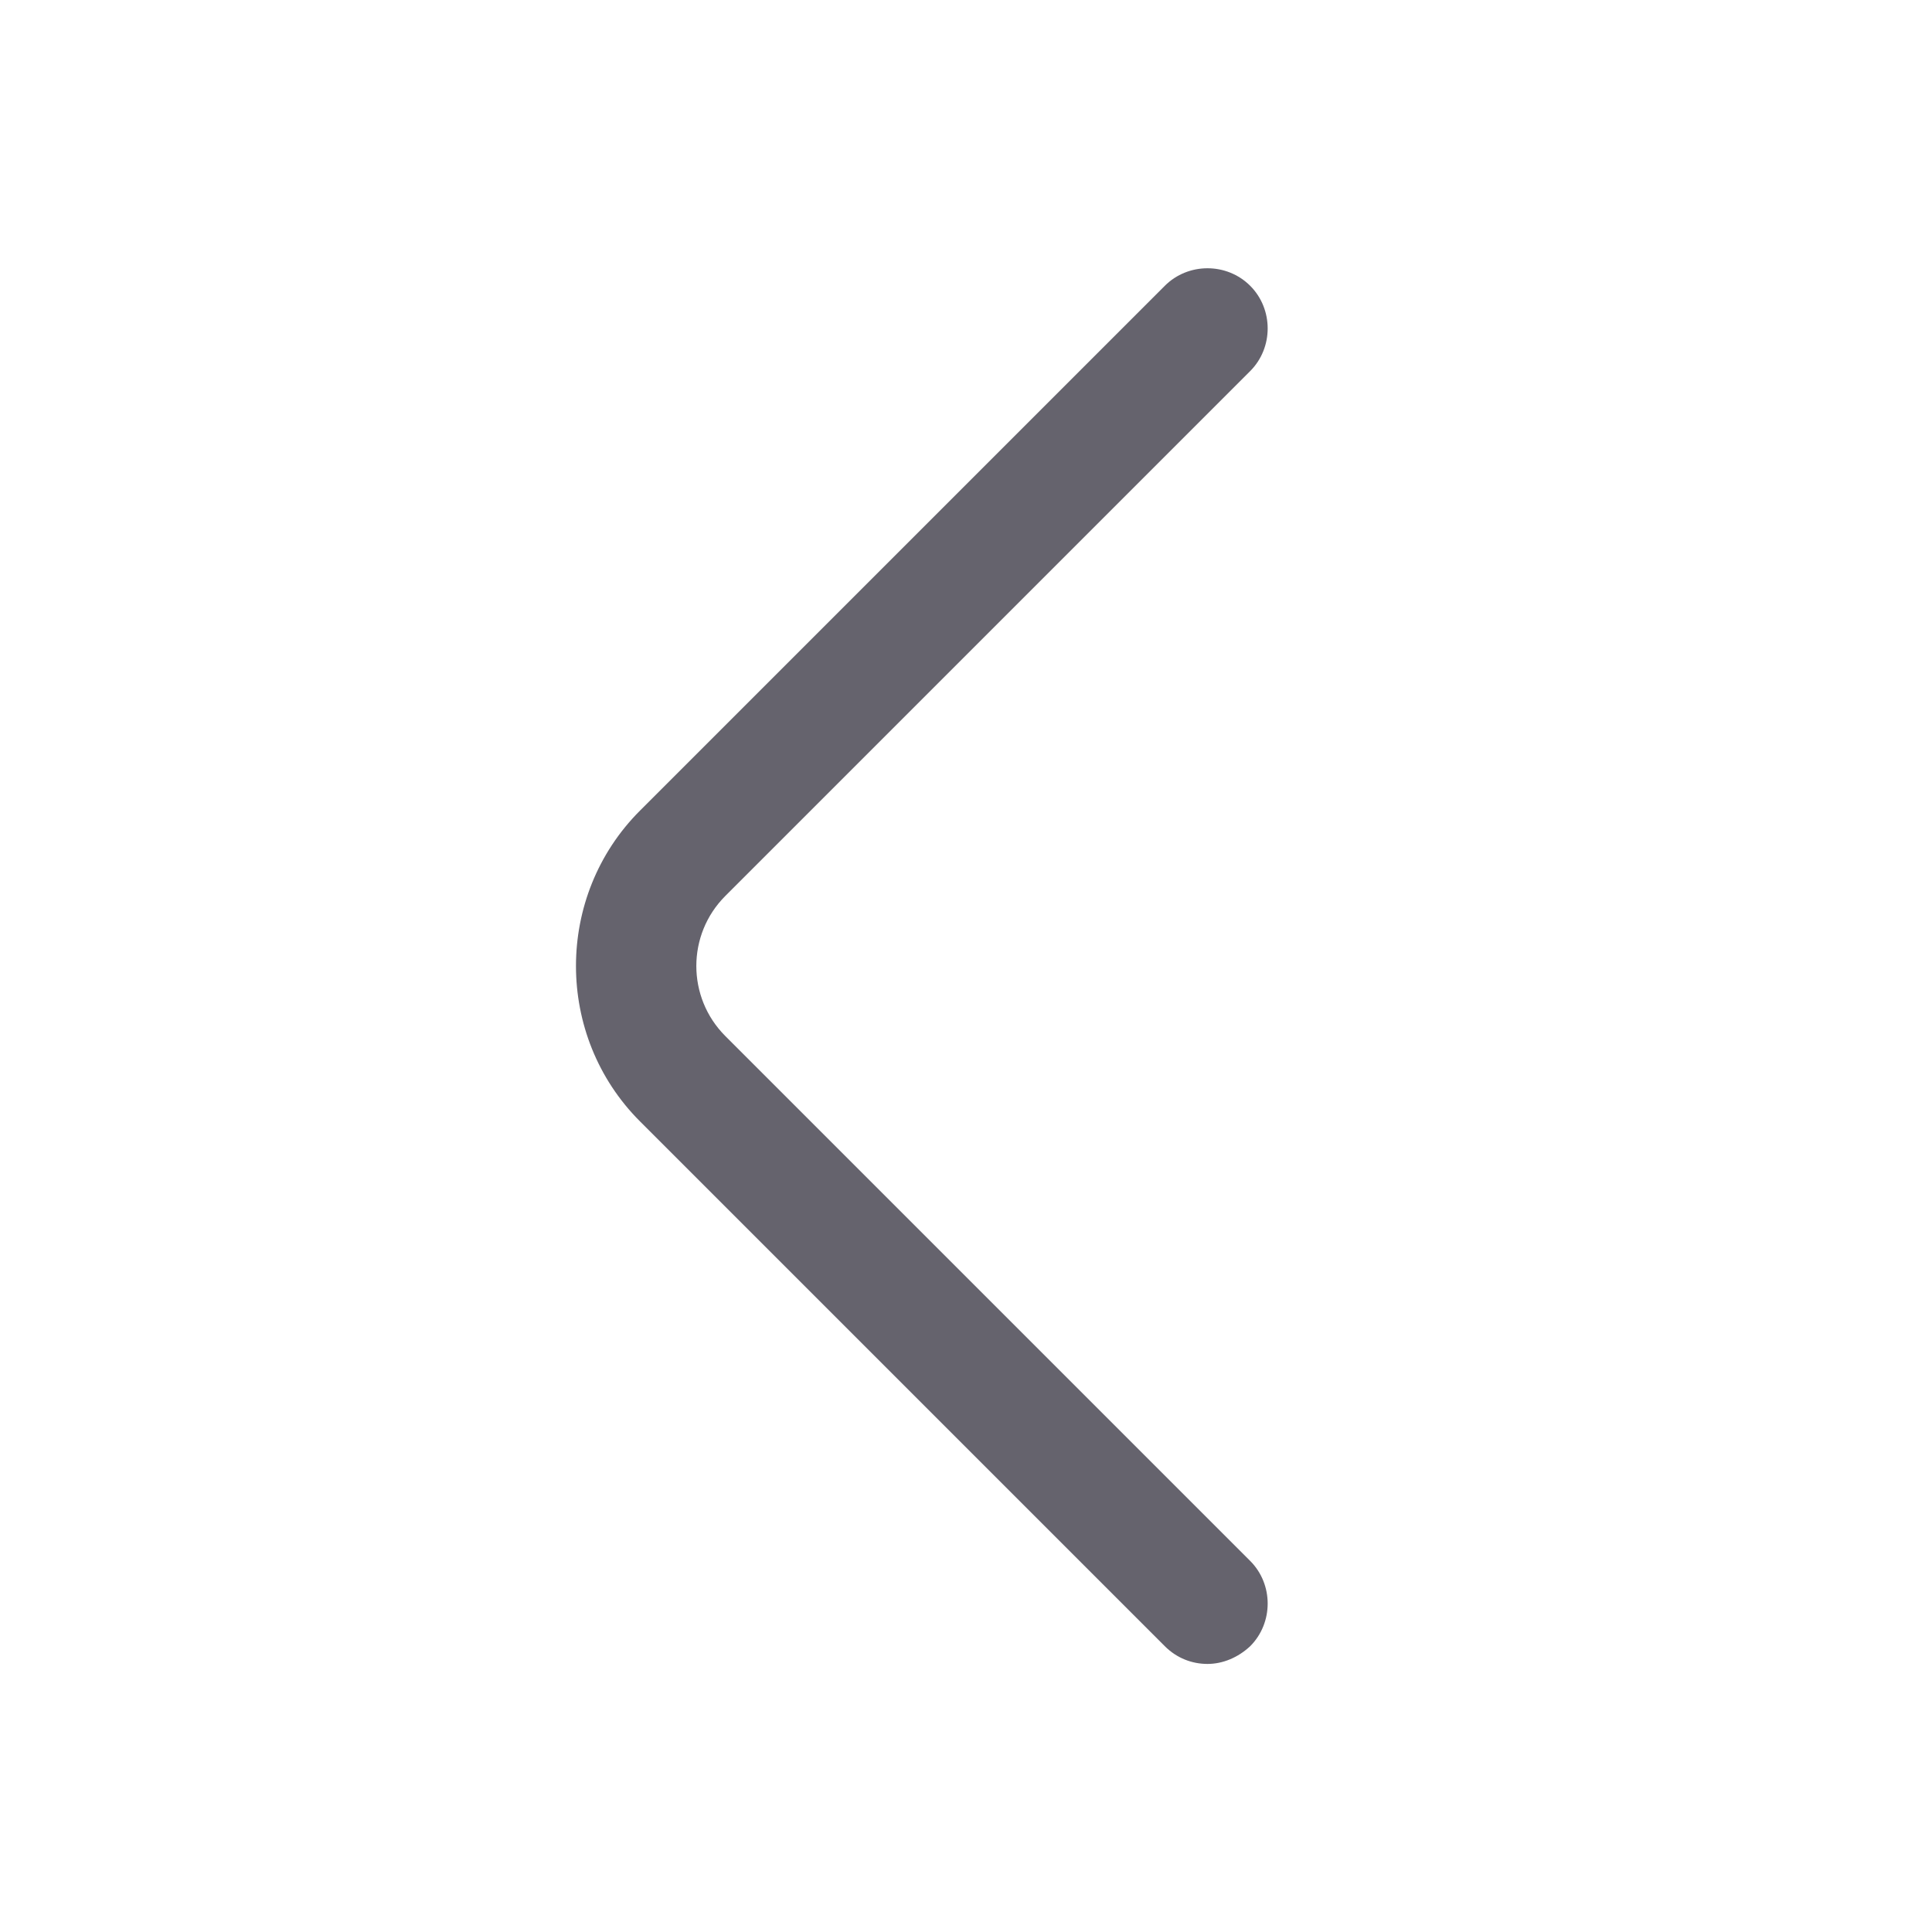
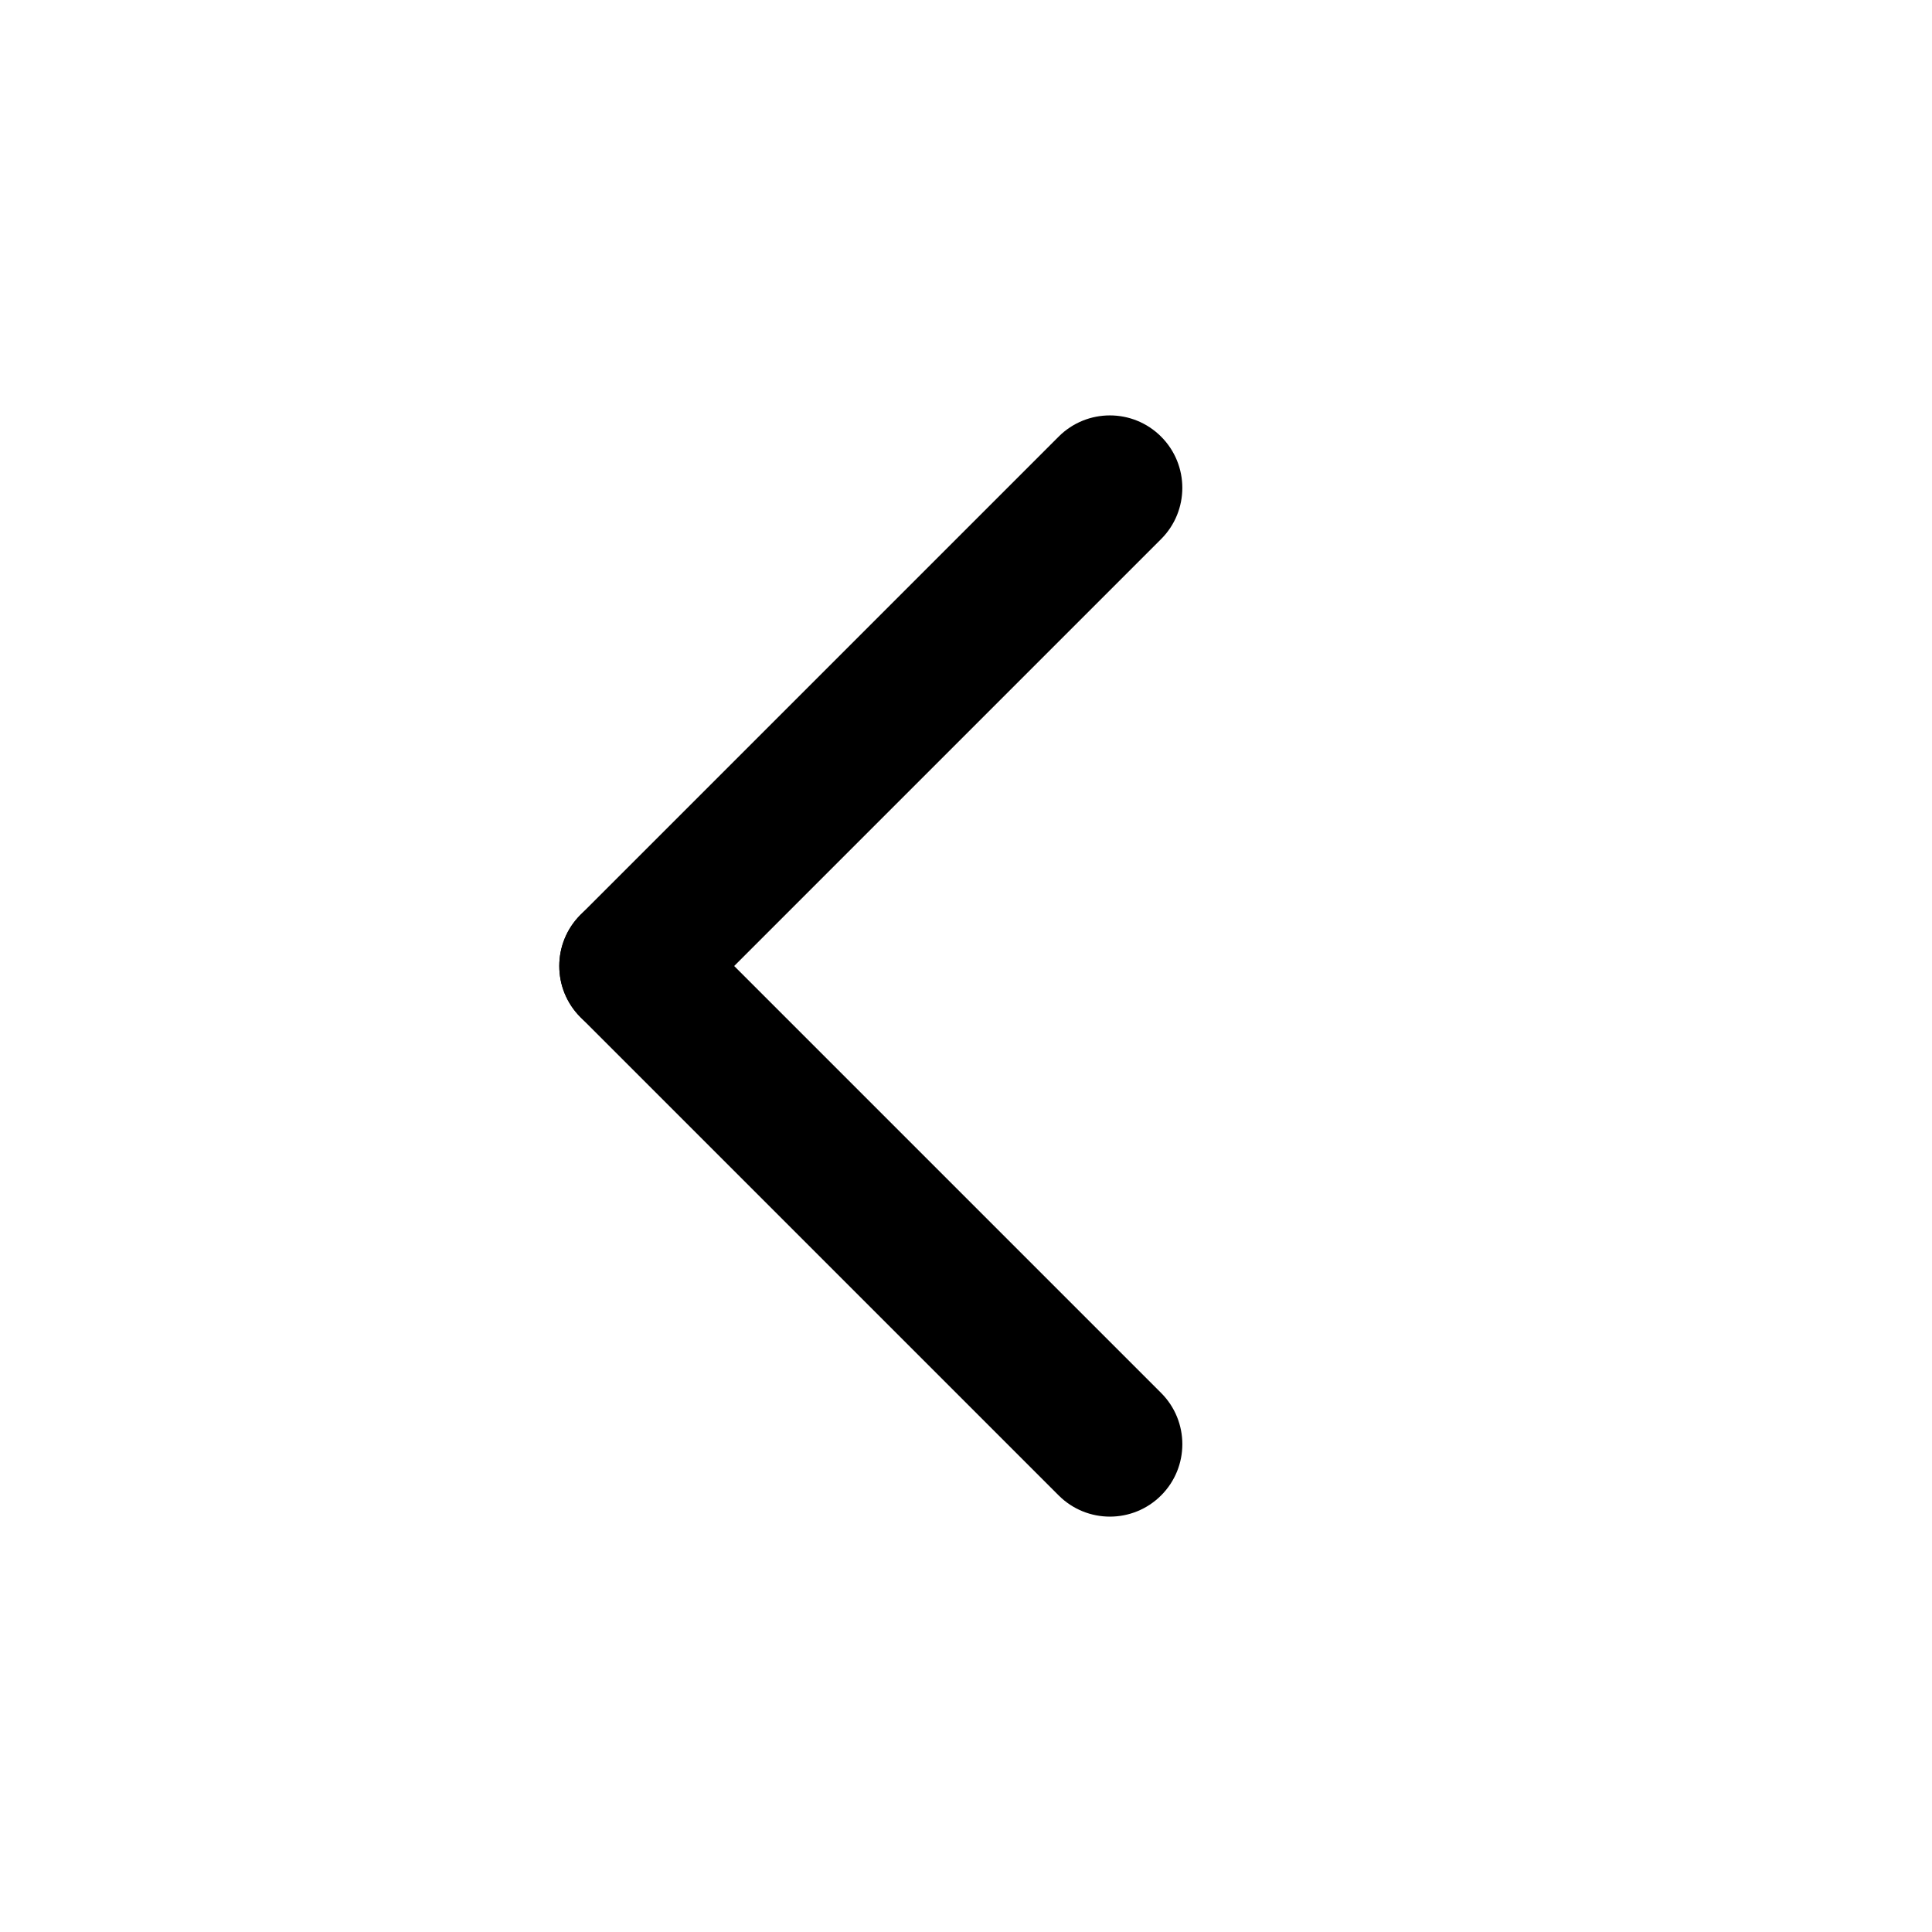
- <svg xmlns="http://www.w3.org/2000/svg" width="24" height="24" viewBox="0 0 24 24" fill="none">
-   <path d="M15 20.67C14.81 20.67 14.62 20.6 14.47 20.45L7.95 13.93C6.89 12.87 6.89 11.13 7.95 10.07L14.47 3.55C14.76 3.26 15.24 3.26 15.53 3.55C15.82 3.84 15.82 4.32 15.53 4.61L9.01 11.13C8.53 11.61 8.53 12.39 9.01 12.87L15.53 19.39C15.82 19.68 15.82 20.16 15.53 20.45C15.38 20.59 15.19 20.67 15 20.67Z" fill="#65636D" />
+ <svg xmlns="http://www.w3.org/2000/svg" width="40" height="40" viewBox="0 0 40 40" fill="none">
+   <rect x="25.101" y="29.899" width="3" height="17" rx="1.5" transform="rotate(135 25.1005 29.8995)" fill="black" />
+   <rect x="13.08" y="22.121" width="3" height="17" rx="1.5" transform="rotate(-135 13.0797 22.1213)" fill="black" />
</svg>
